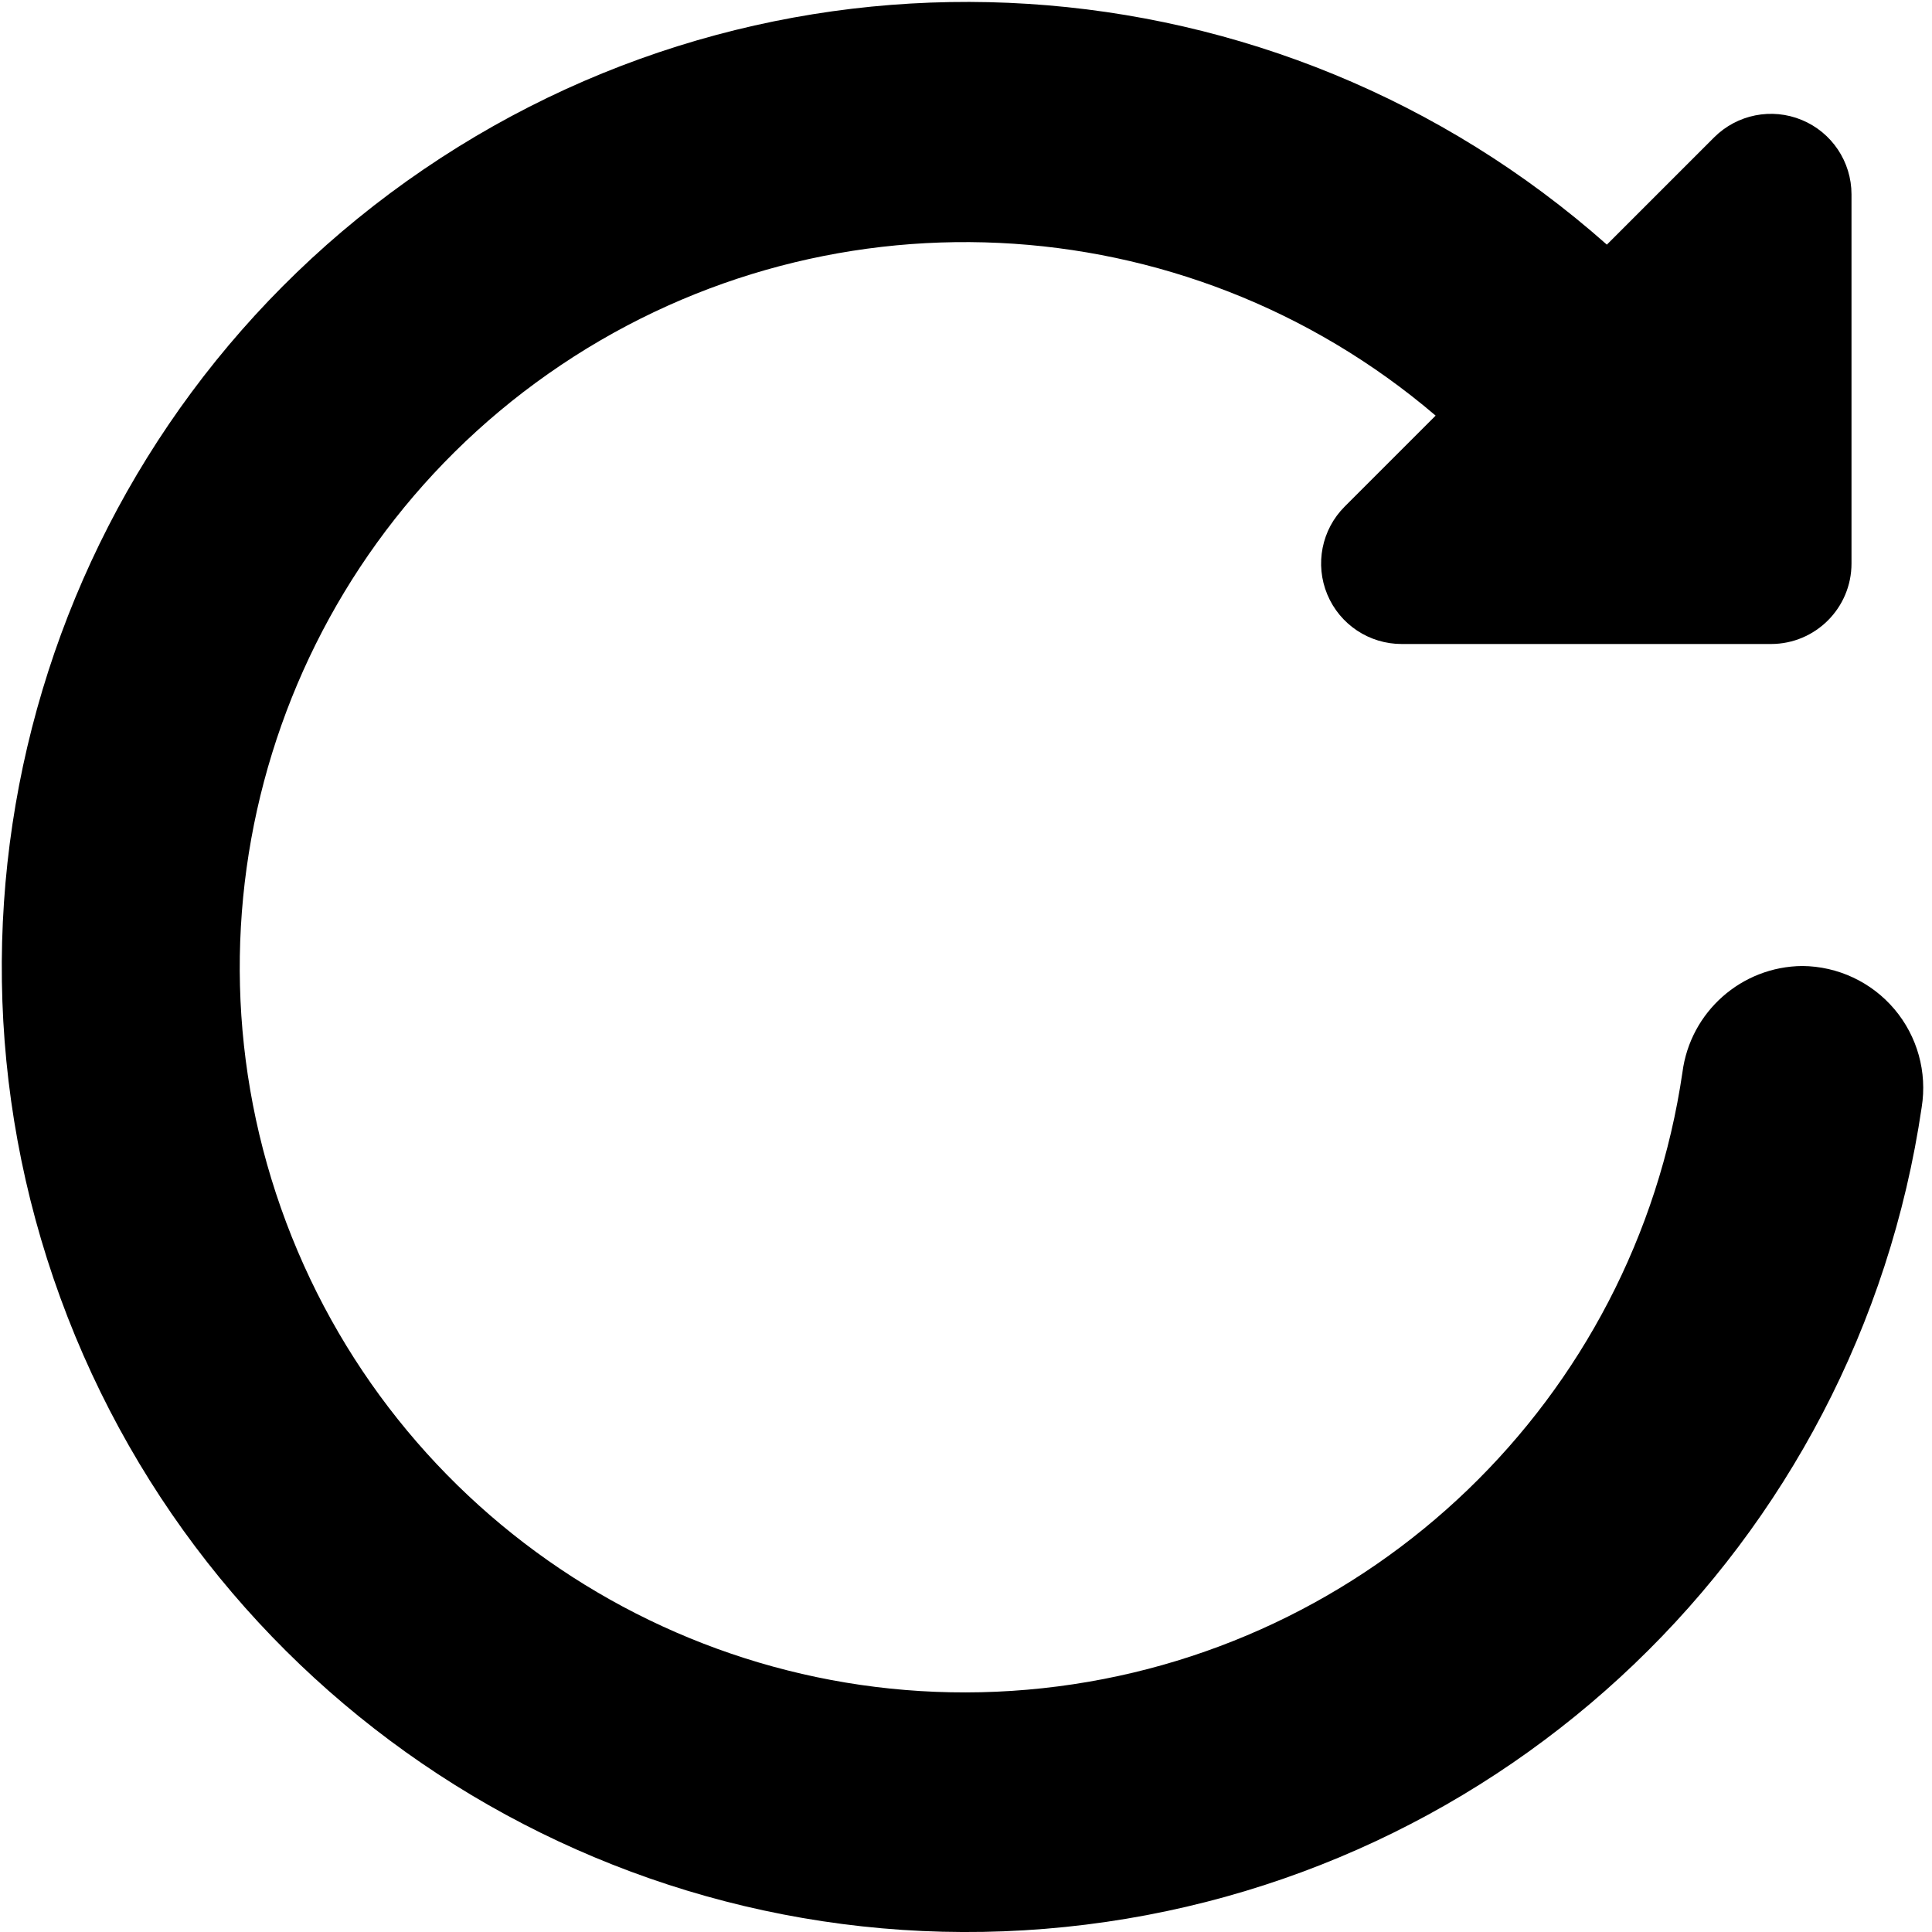
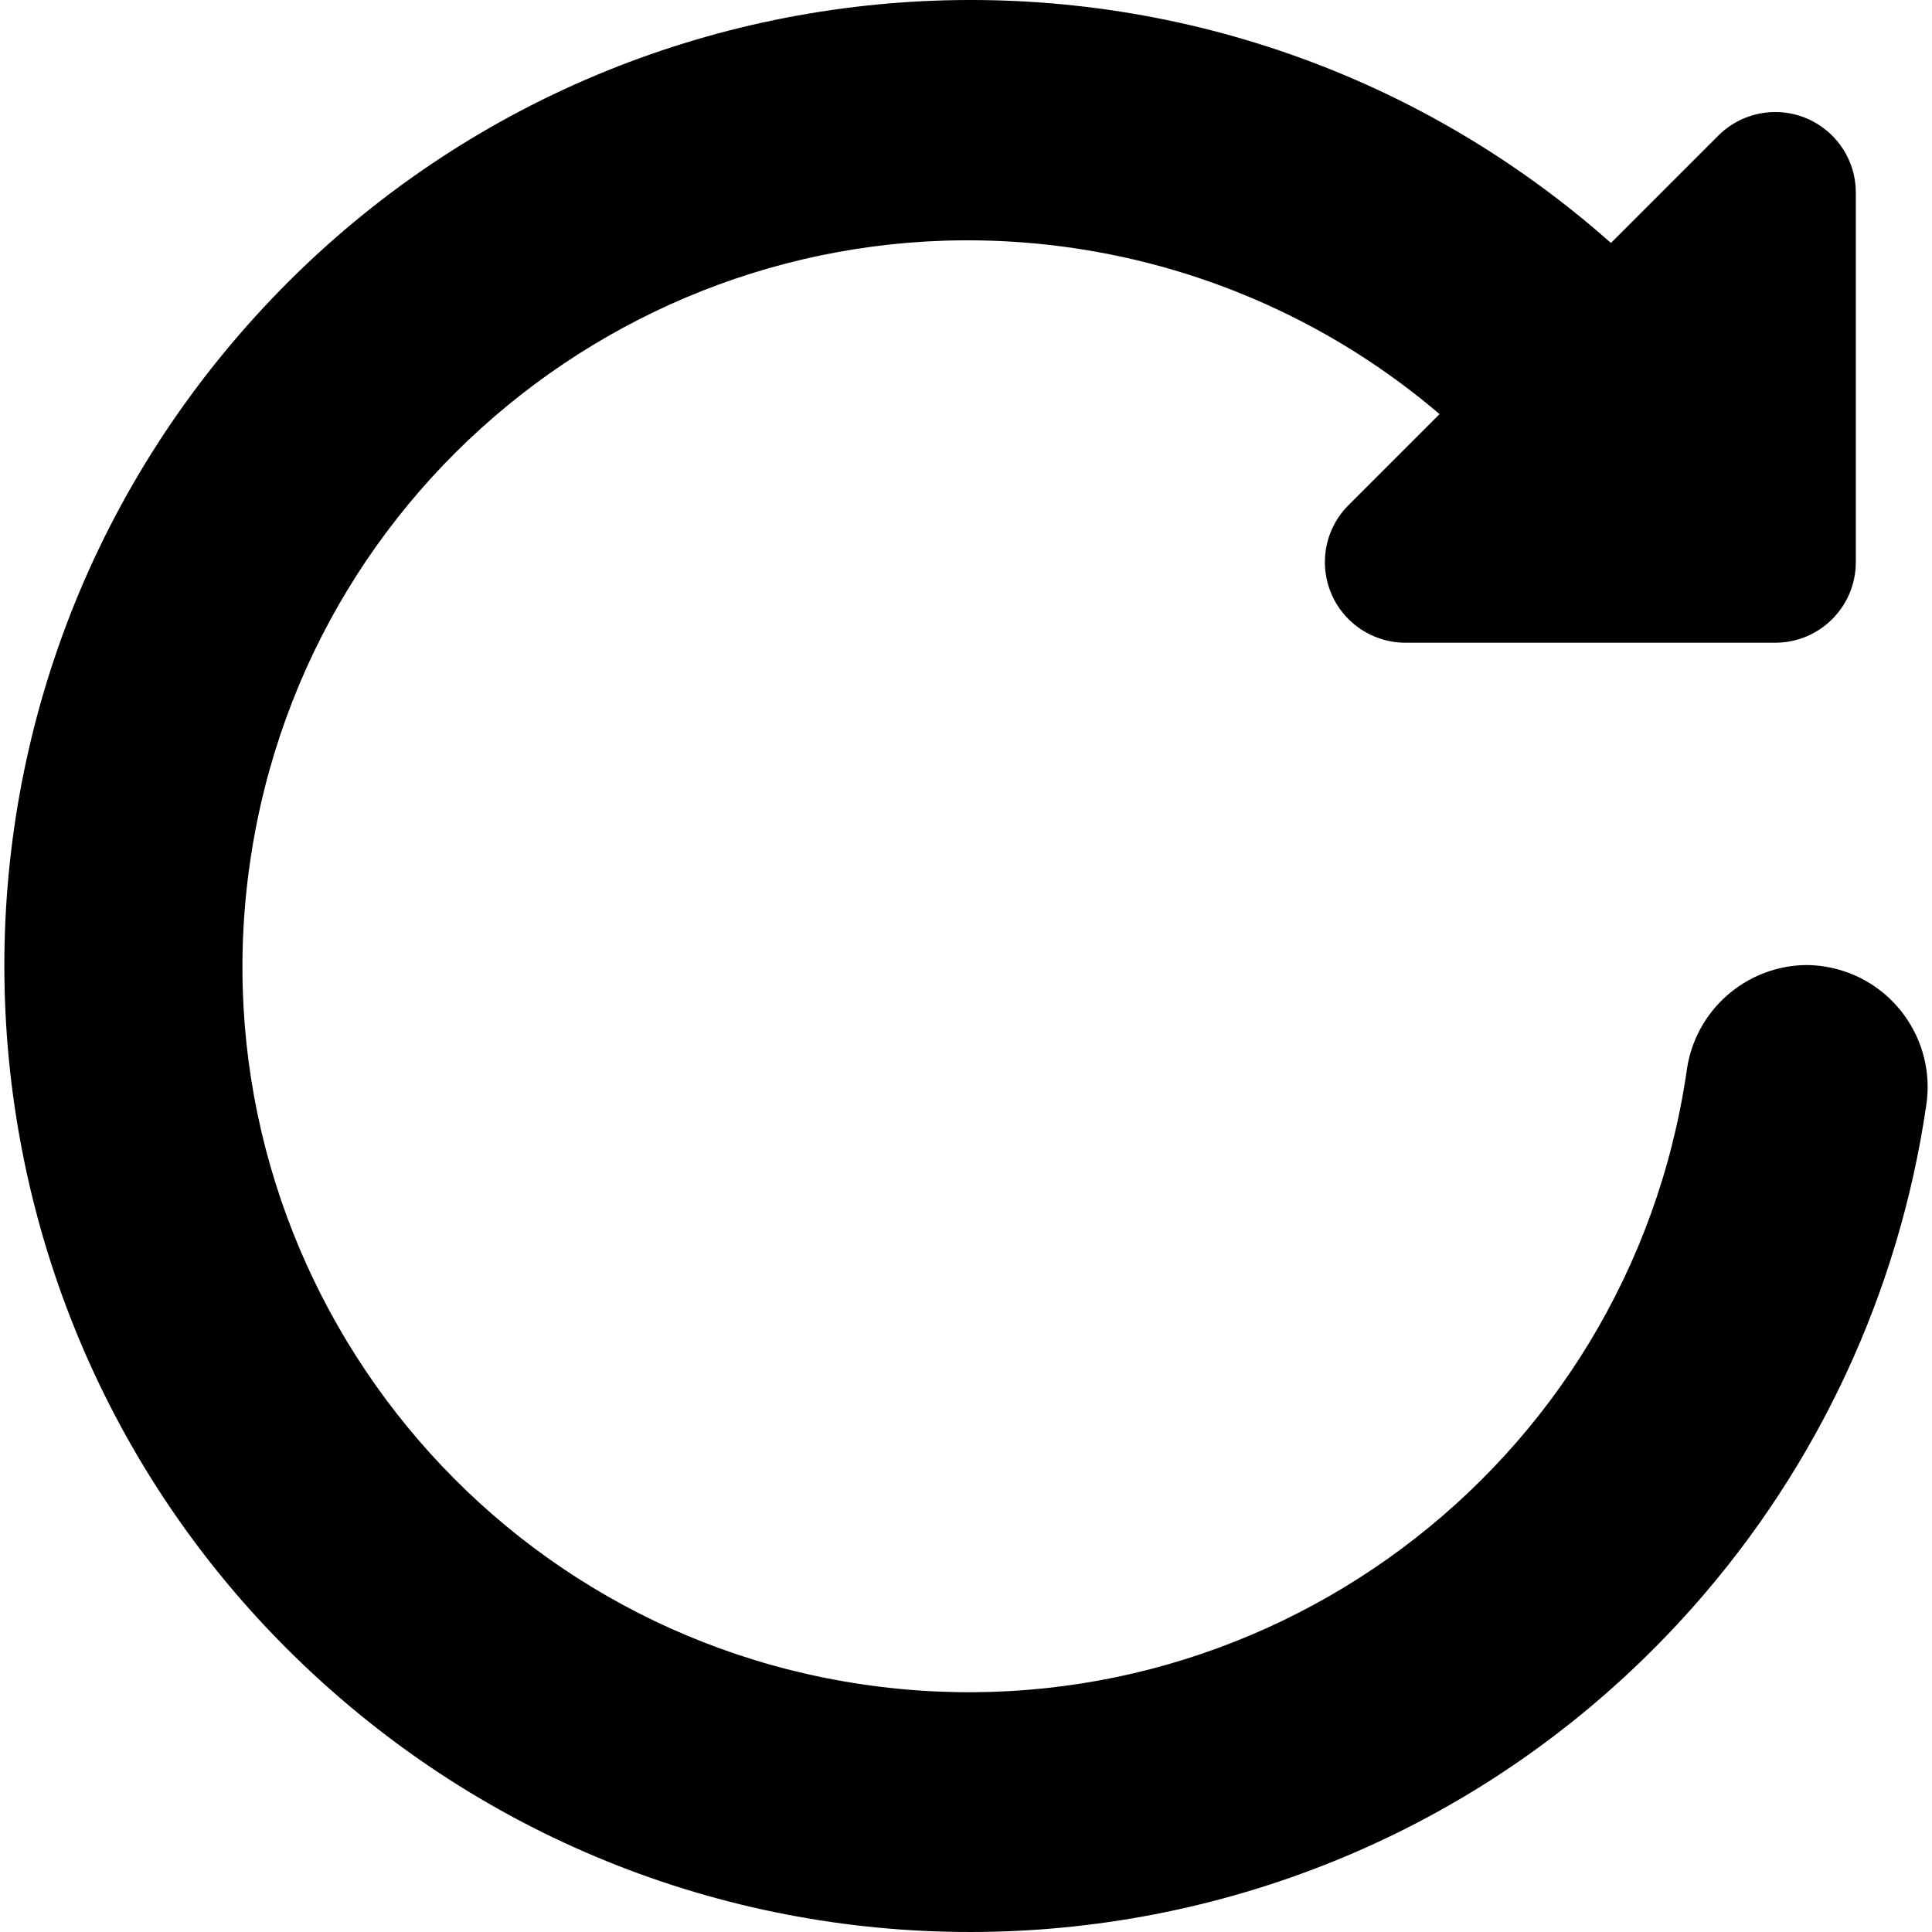
- <svg xmlns="http://www.w3.org/2000/svg" id="Bold" viewBox="0 0 24 24" width="512" height="512">
-   <path d="M22.389,12A1.515,1.515,0,0,0,20.9,13.32a9.008,9.008,0,1,1-3.066-8.157l-1.13,1.13A1,1,0,0,0,17.414,8H22a1,1,0,0,0,1-1V2.414a1,1,0,0,0-1.707-.707L19.961,3.039a11.988,11.988,0,1,0,3.911,10.715A1.514,1.514,0,0,0,22.389,12Z" />
+ <svg xmlns="http://www.w3.org/2000/svg" version="1.1" id="Capa_1" x="0px" y="0px" viewBox="0 0 511.494 511.494" style="enable-background:new 0 0 511.494 511.494;" xml:space="preserve" width="512" height="512">
+   <g>
+     <path d="M478.291,255.492c-16.133,0.143-29.689,12.161-31.765,28.16c-15.37,105.014-112.961,177.685-217.975,162.315   S50.866,333.006,66.236,227.992S179.197,50.307,284.211,65.677c35.796,5.239,69.386,20.476,96.907,43.959l-24.107,24.107   c-8.33,8.332-8.328,21.84,0.004,30.17c4.015,4.014,9.465,6.262,15.142,6.246h97.835c11.782,0,21.333-9.551,21.333-21.333V50.991   c-0.003-11.782-9.556-21.331-21.338-21.329c-5.655,0.001-11.079,2.248-15.078,6.246l-28.416,28.416   C320.774-29.34,159.141-19.568,65.476,86.152S-18.415,353.505,87.304,447.17s267.353,83.892,361.017-21.828   c32.972-37.216,54.381-83.237,61.607-132.431c2.828-17.612-9.157-34.183-26.769-37.011   C481.549,255.641,479.922,255.505,478.291,255.492z" />
+   </g>
</svg>
